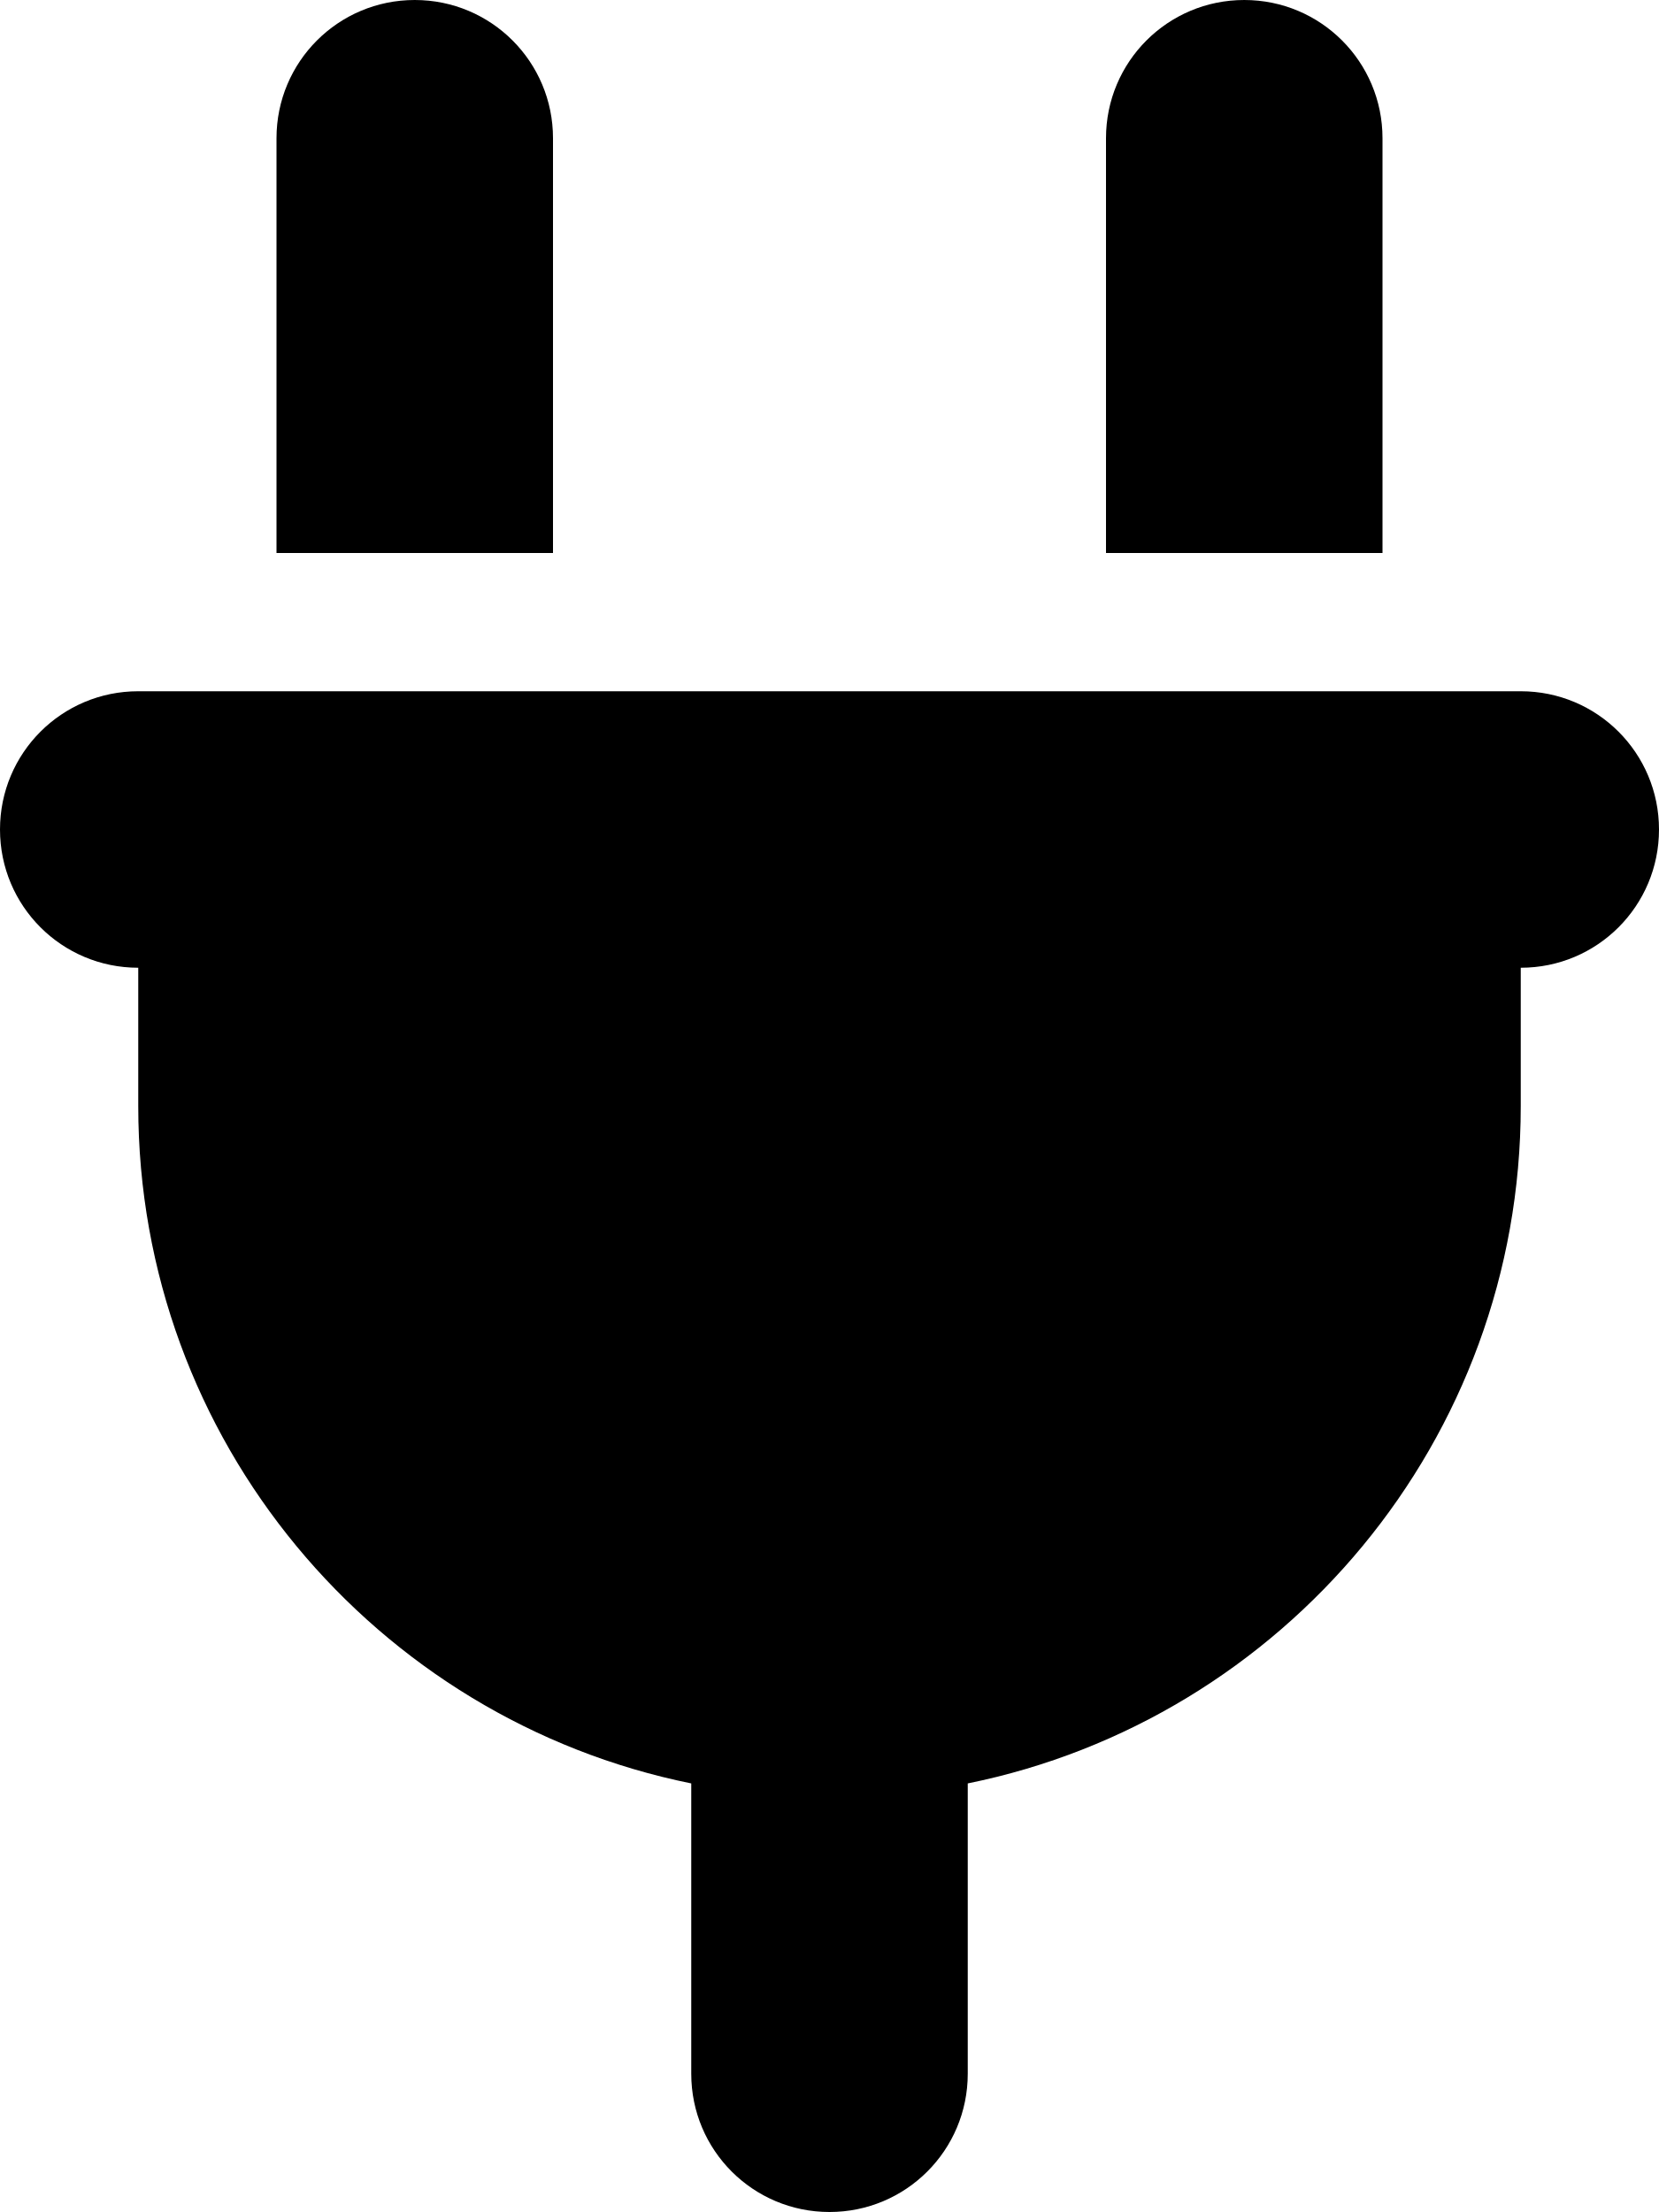
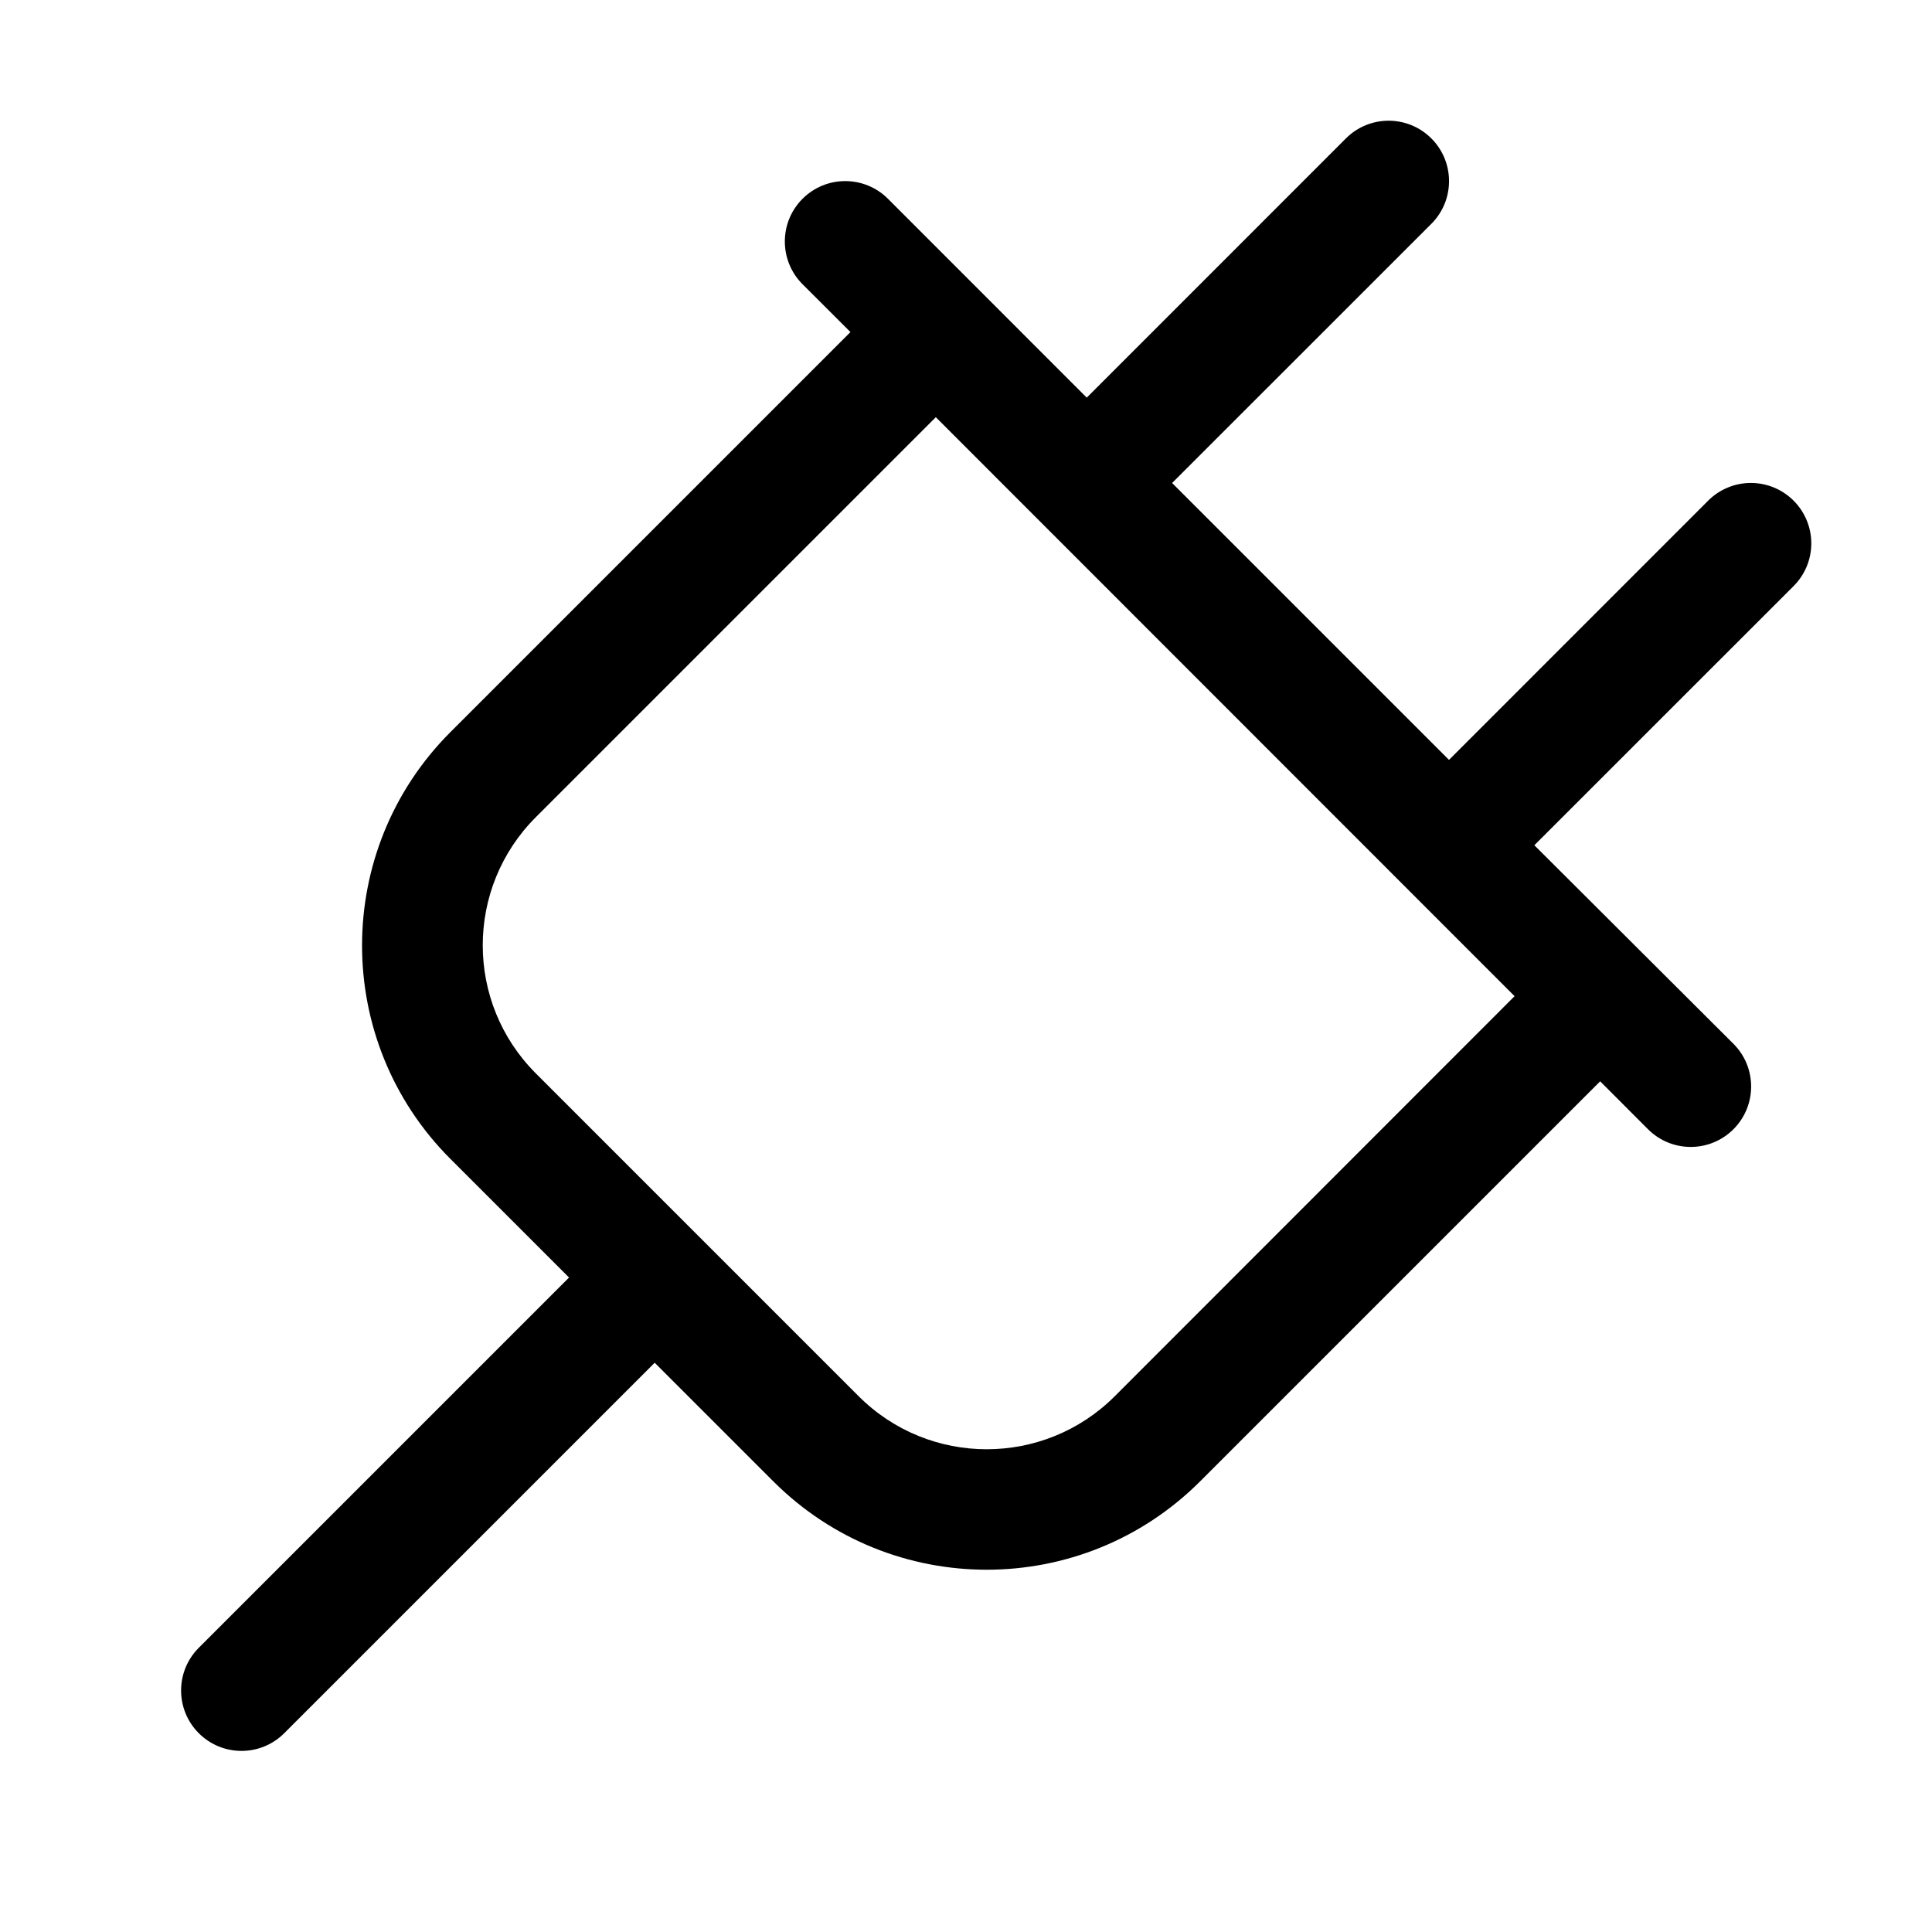
- <svg xmlns="http://www.w3.org/2000/svg" viewBox="0 0 384 512">
-   <path fill="#000" d="M96 0C78.3 0 64 14.3 64 32l0 96 64 0 0-96c0-17.7-14.3-32-32-32zM288 0c-17.7 0-32 14.3-32 32l0 96 64 0 0-96c0-17.7-14.3-32-32-32zM32 160c-17.7 0-32 14.3-32 32s14.3 32 32 32l0 32c0 77.4 55 142 128 156.8l0 67.2c0 17.7 14.3 32 32 32s32-14.3 32-32l0-67.2C297 398 352 333.4 352 256l0-32c17.7 0 32-14.3 32-32s-14.3-32-32-32L32 160z" />
+ <svg xmlns="http://www.w3.org/2000/svg" width="32" height="32" fill="#000000" viewBox="0 0 256 256">
+   <path d="M237.66,66.34a8,8,0,0,0-11.32,0L192,100.69,155.31,64l34.35-34.34a8,8,0,1,0-11.32-11.32L144,52.69,117.66,26.34a8,8,0,0,0-11.32,11.32L112.69,44l-53,53a40,40,0,0,0,0,56.57l15.71,15.71L26.34,218.34a8,8,0,0,0,11.32,11.32l49.09-49.09,15.71,15.71a40,40,0,0,0,56.57,0l53-53,6.34,6.35a8,8,0,0,0,11.32-11.32L203.31,112l34.35-34.34A8,8,0,0,0,237.66,66.34ZM147.72,185a24,24,0,0,1-33.95,0L71,142.23a24,24,0,0,1,0-33.95l53-53L200.69,132Z" />
</svg>
